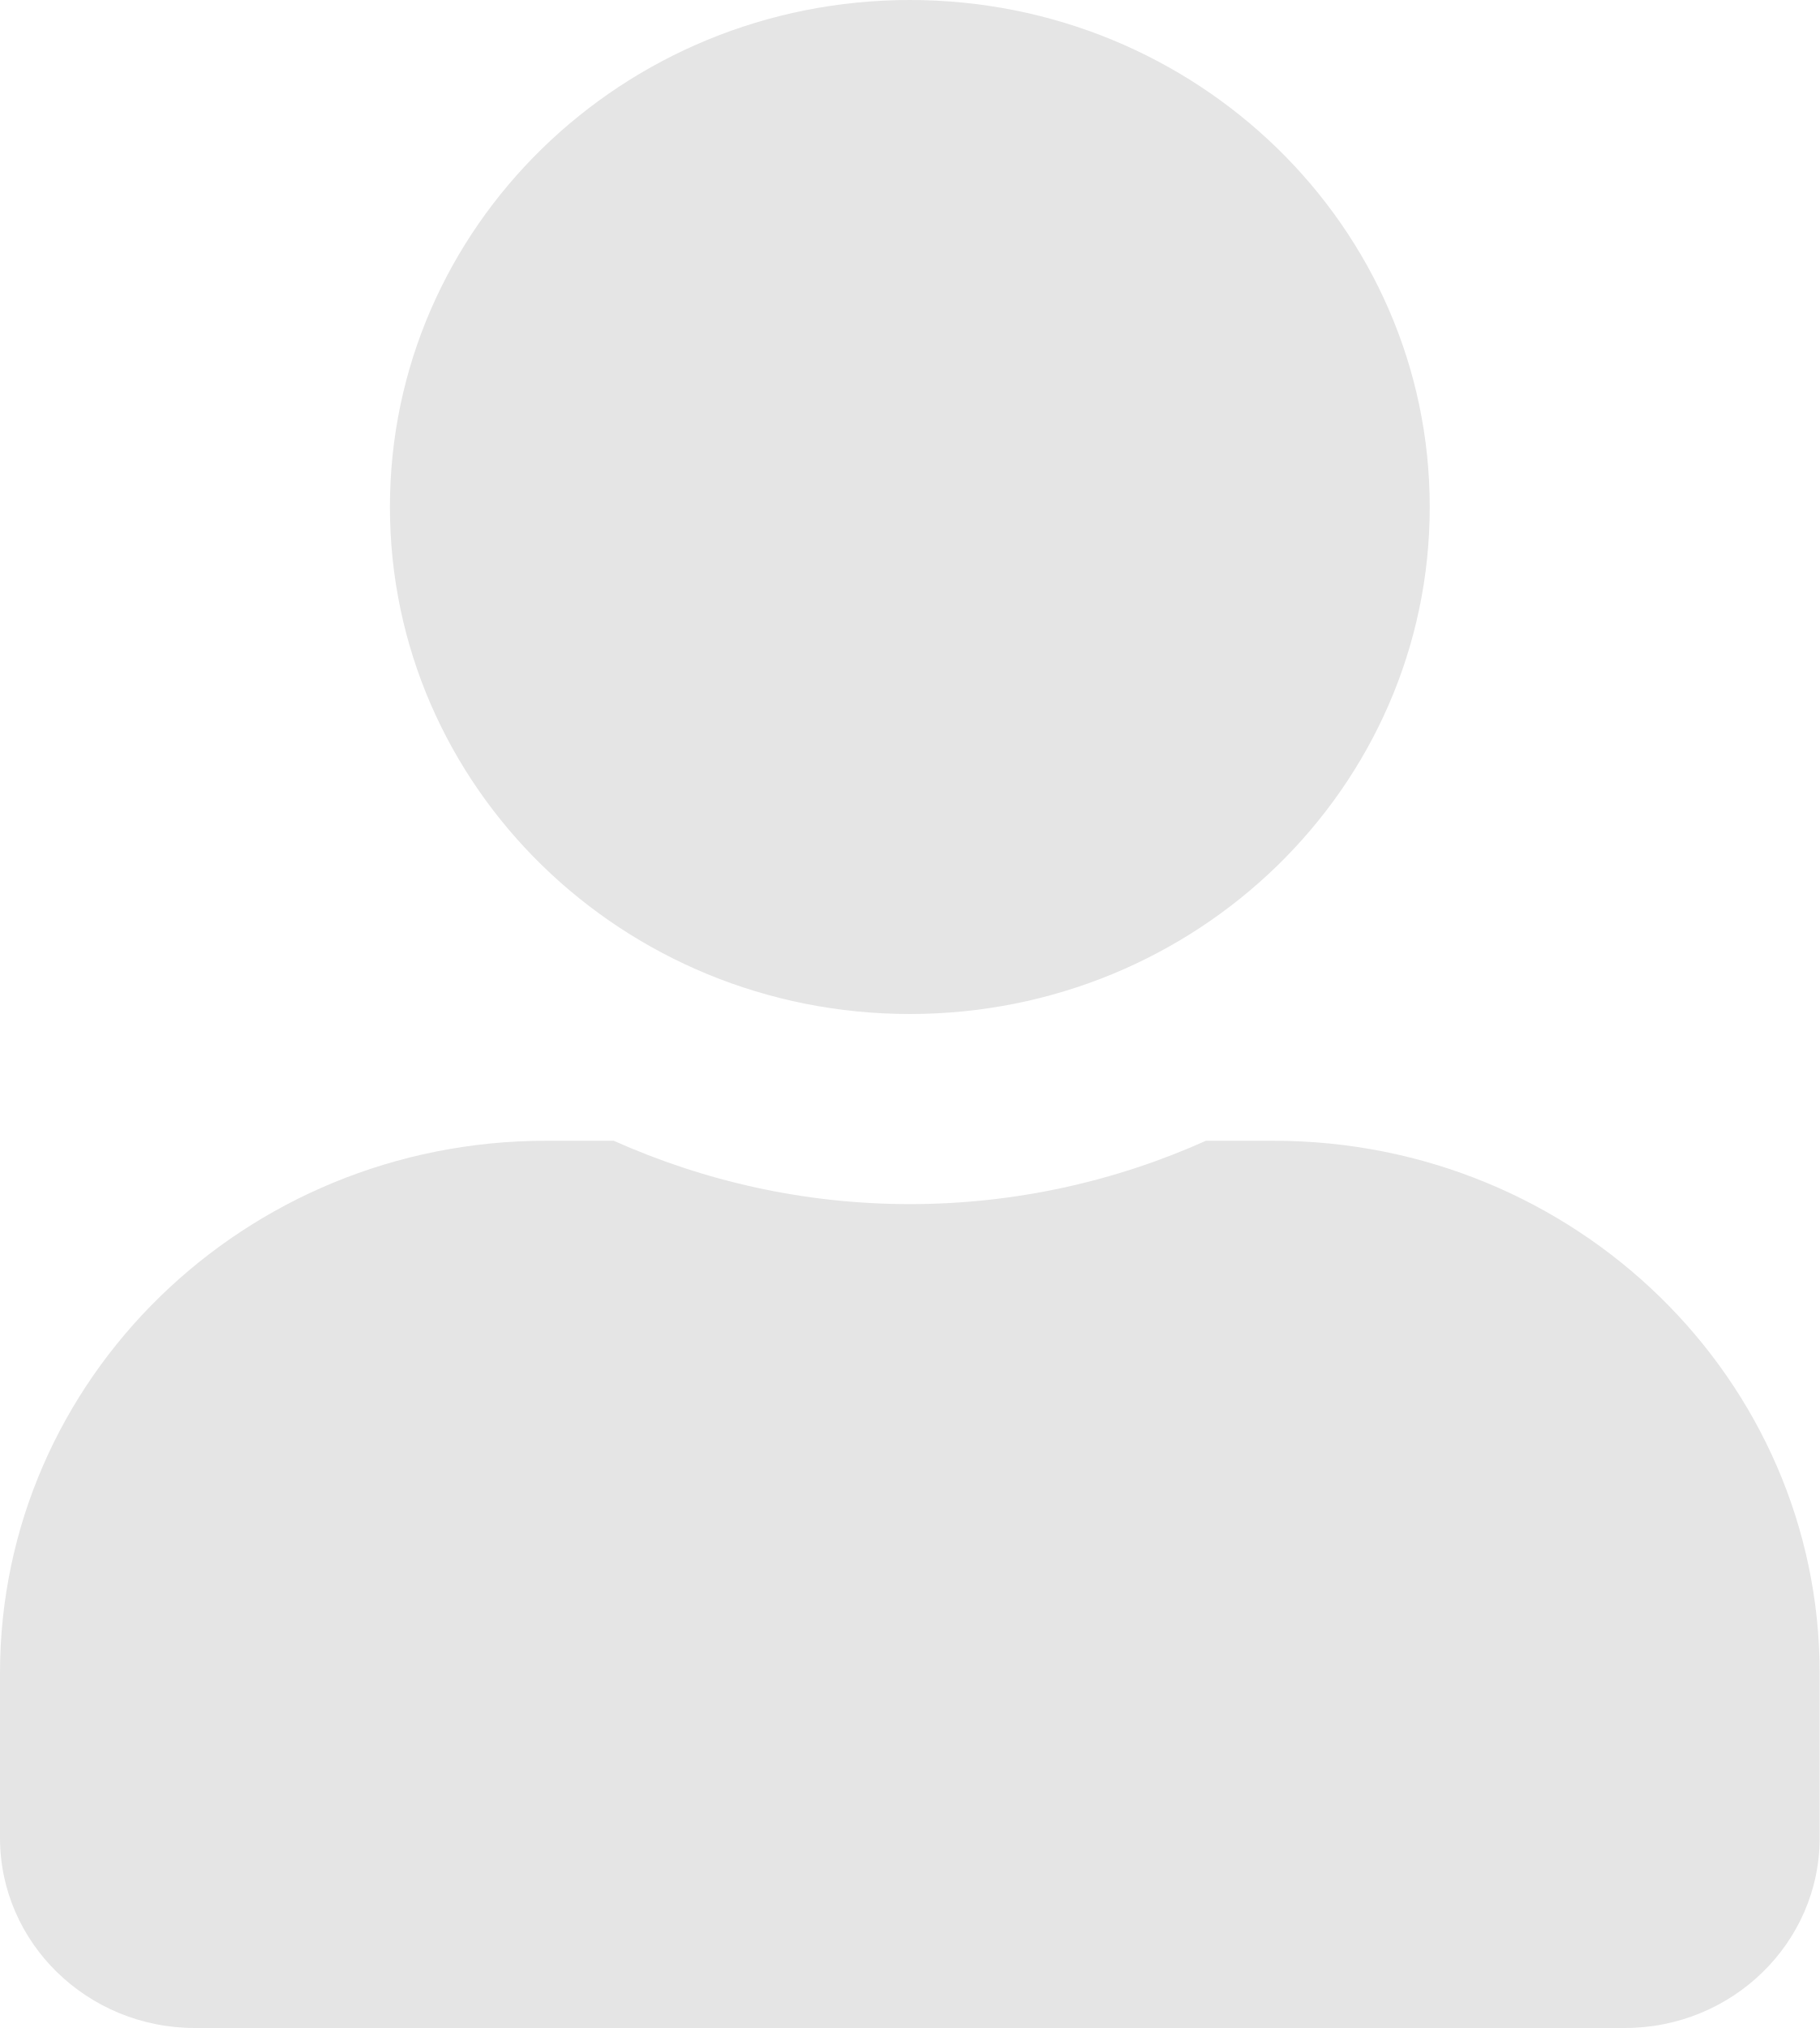
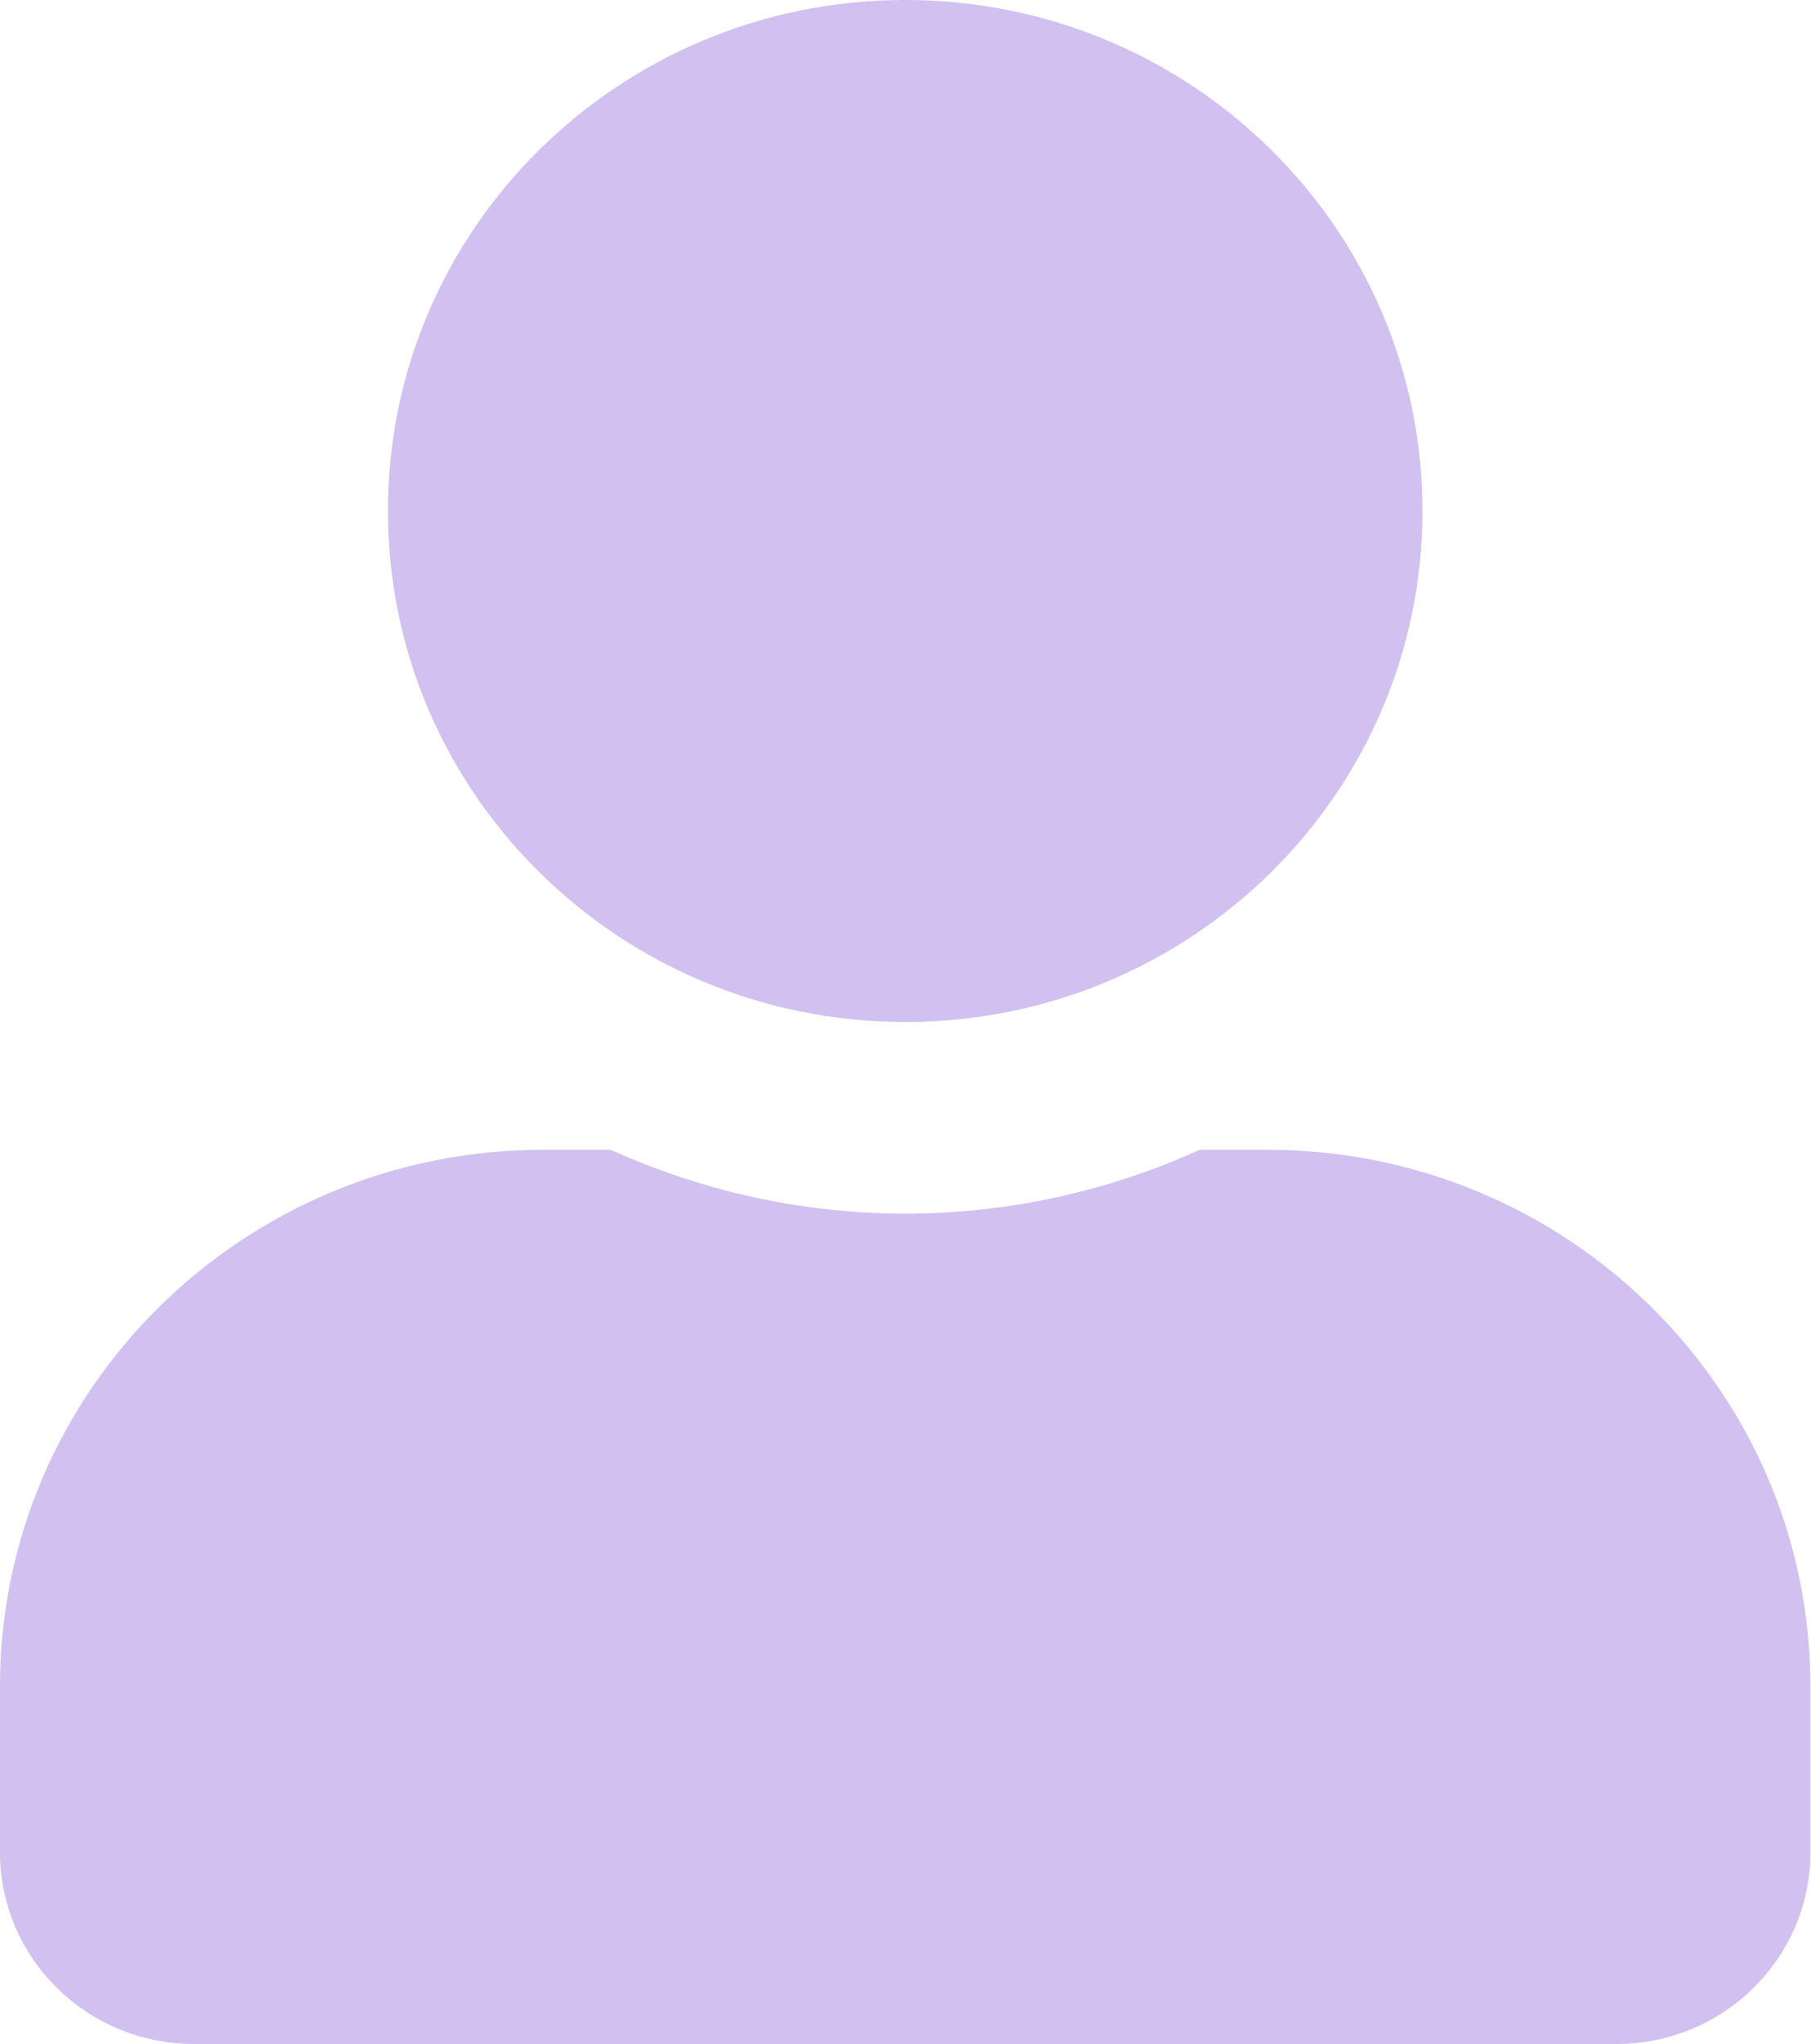
- <svg xmlns="http://www.w3.org/2000/svg" width="35" height="39" viewBox="0 0 35 39" fill="none">
-   <path d="M17.5 19.5C23.023 19.5 27.5 15.135 27.5 9.75C27.5 4.365 23.023 0 17.5 0C11.977 0 7.5 4.365 7.5 9.75C7.5 15.135 11.977 19.5 17.5 19.5ZM24.5 21.938H23.195C21.461 22.715 19.531 23.156 17.5 23.156C15.469 23.156 13.547 22.715 11.805 21.938H10.5C4.703 21.938 0 26.523 0 32.175V35.344C0 37.362 1.68 39 3.75 39H31.25C33.32 39 35 37.362 35 35.344V32.175C35 26.523 30.297 21.938 24.5 21.938Z" fill="#E5E5E5" />
+ <svg xmlns="http://www.w3.org/2000/svg" width="31" height="35" viewBox="0 0 31 35" fill="none">
+   <path d="M15.5 17.5C20.392 17.5 24.357 13.583 24.357 8.75C24.357 3.917 20.392 0 15.5 0C10.608 0 6.643 3.917 6.643 8.75C6.643 13.583 10.608 17.5 15.5 17.5ZM21.7 19.688H20.544C19.008 20.385 17.299 20.781 15.5 20.781C13.701 20.781 11.999 20.385 10.456 19.688H9.3C4.166 19.688 0 23.803 0 28.875V31.719C0 33.53 1.488 35 3.321 35H27.679C29.512 35 31 33.53 31 31.719V28.875C31 23.803 26.834 19.688 21.7 19.688Z" fill="#D2C0F0" />
</svg>
